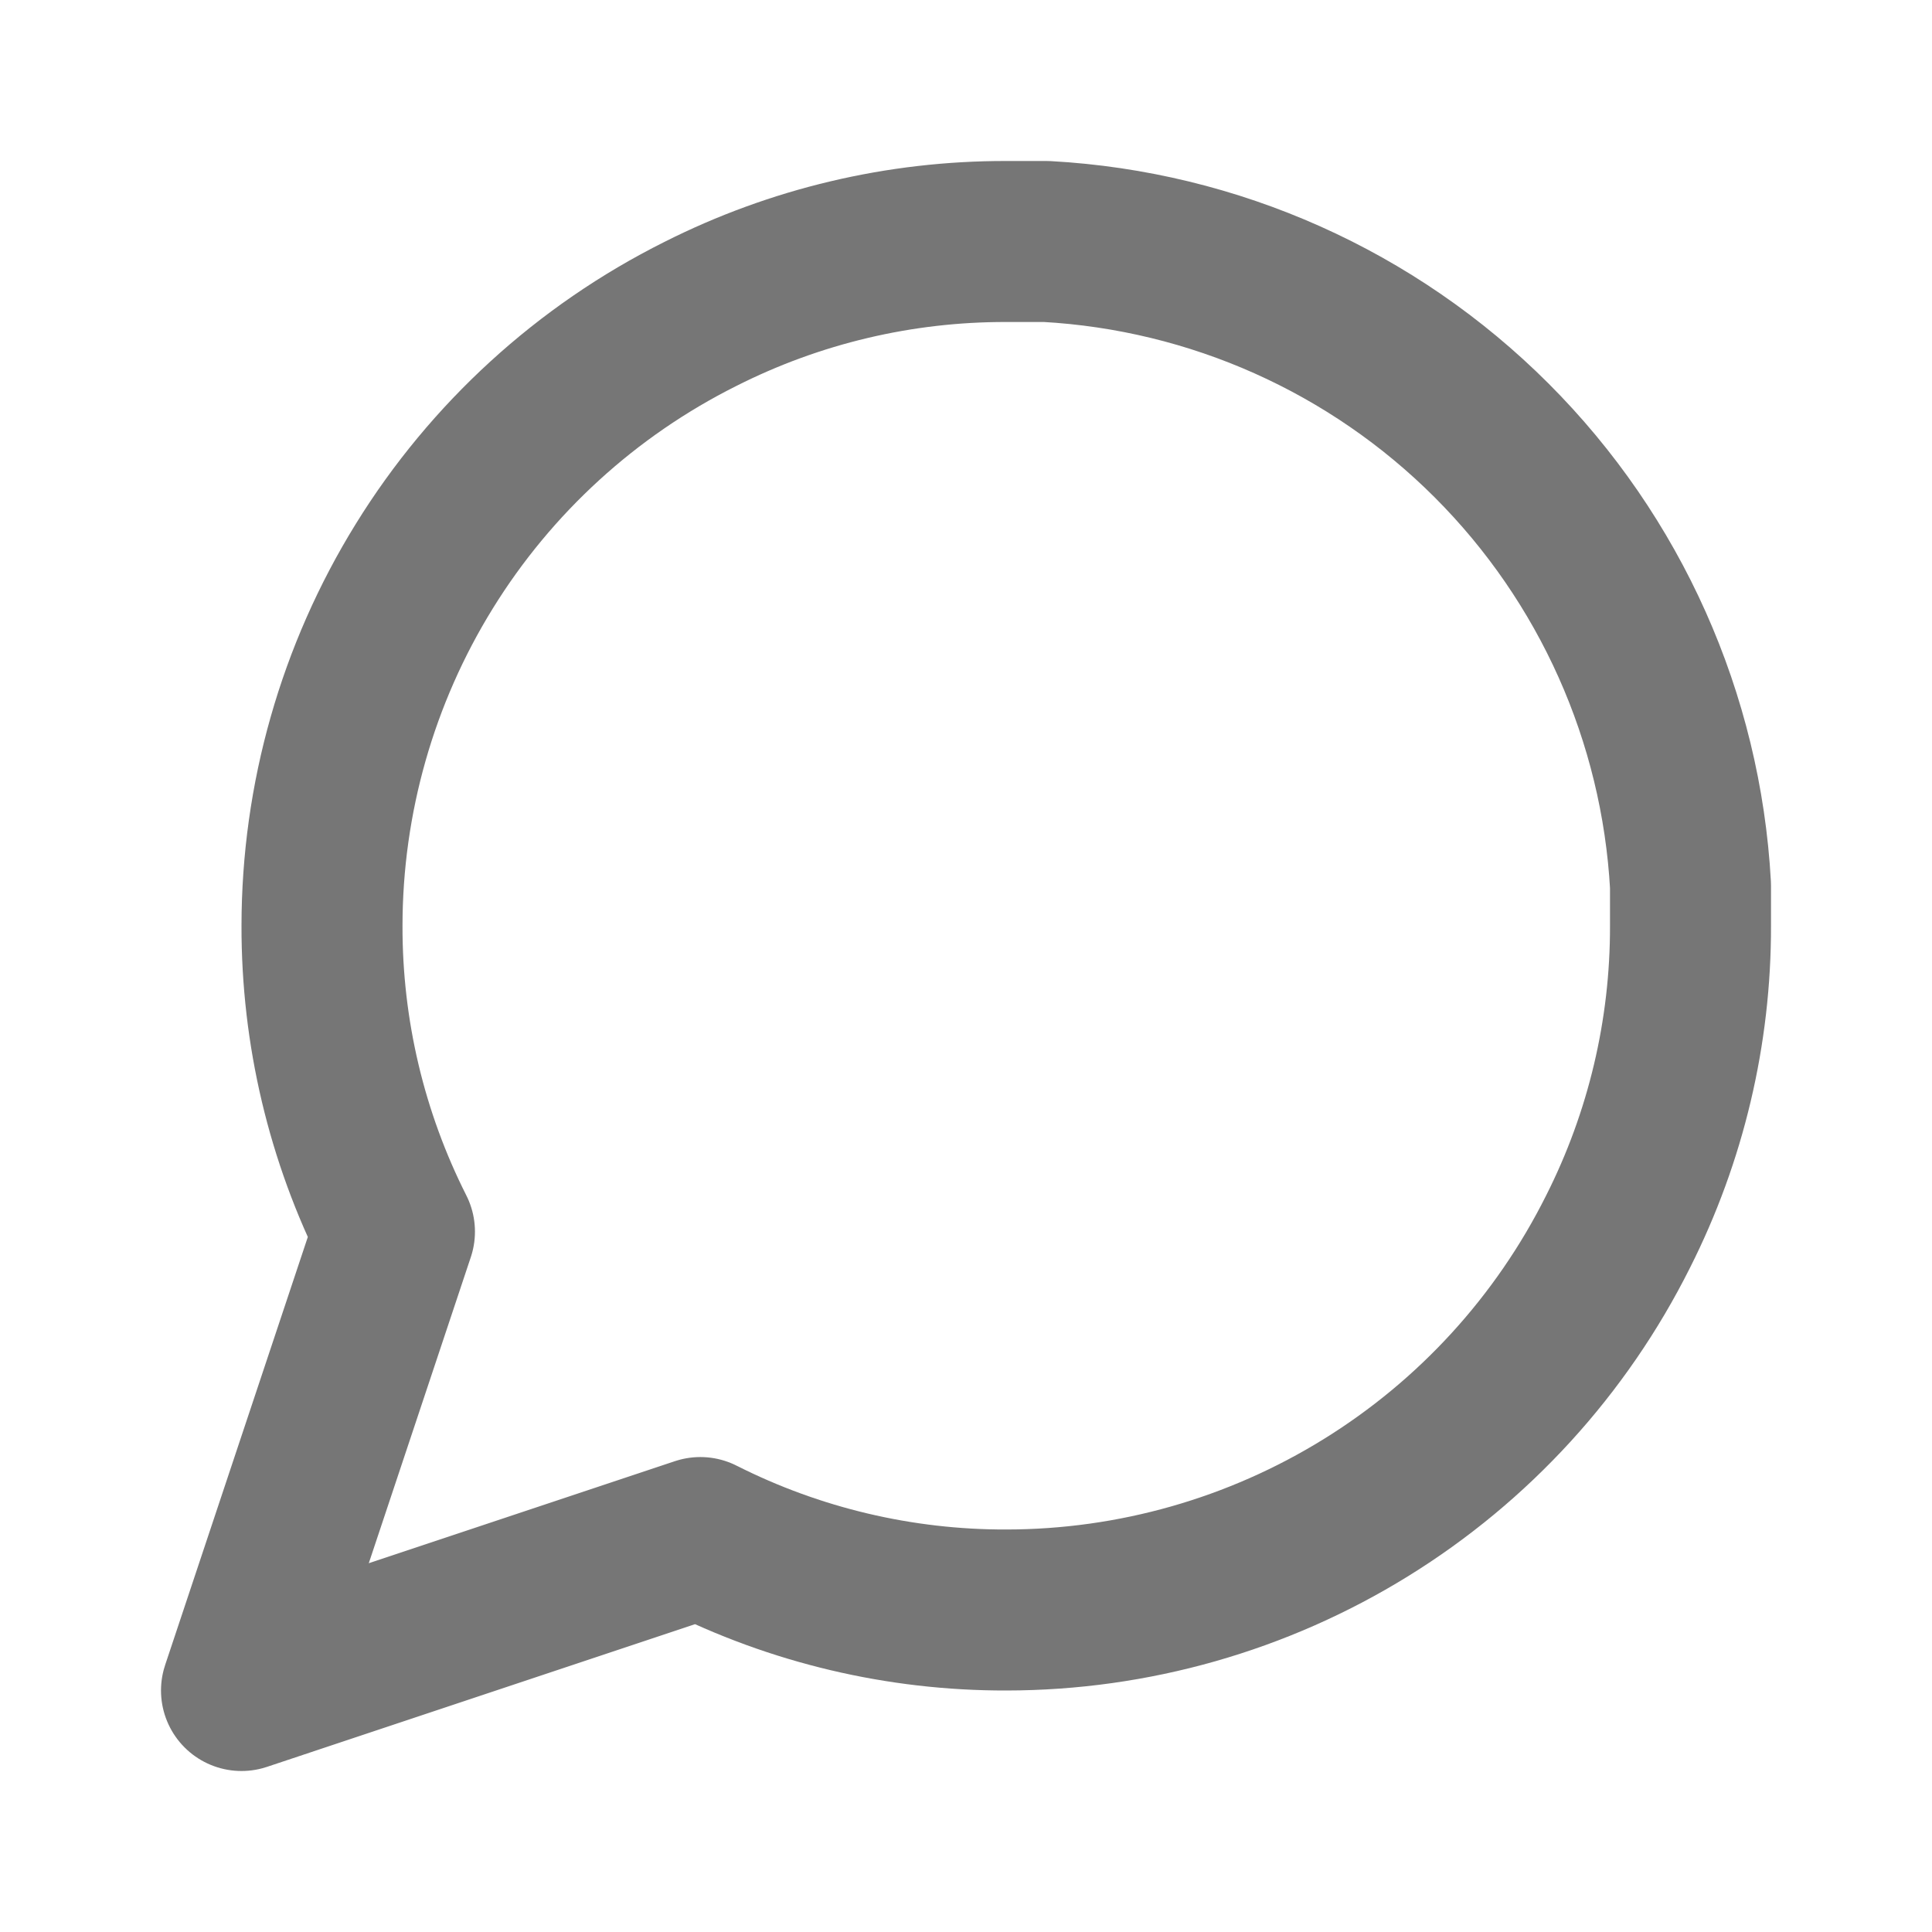
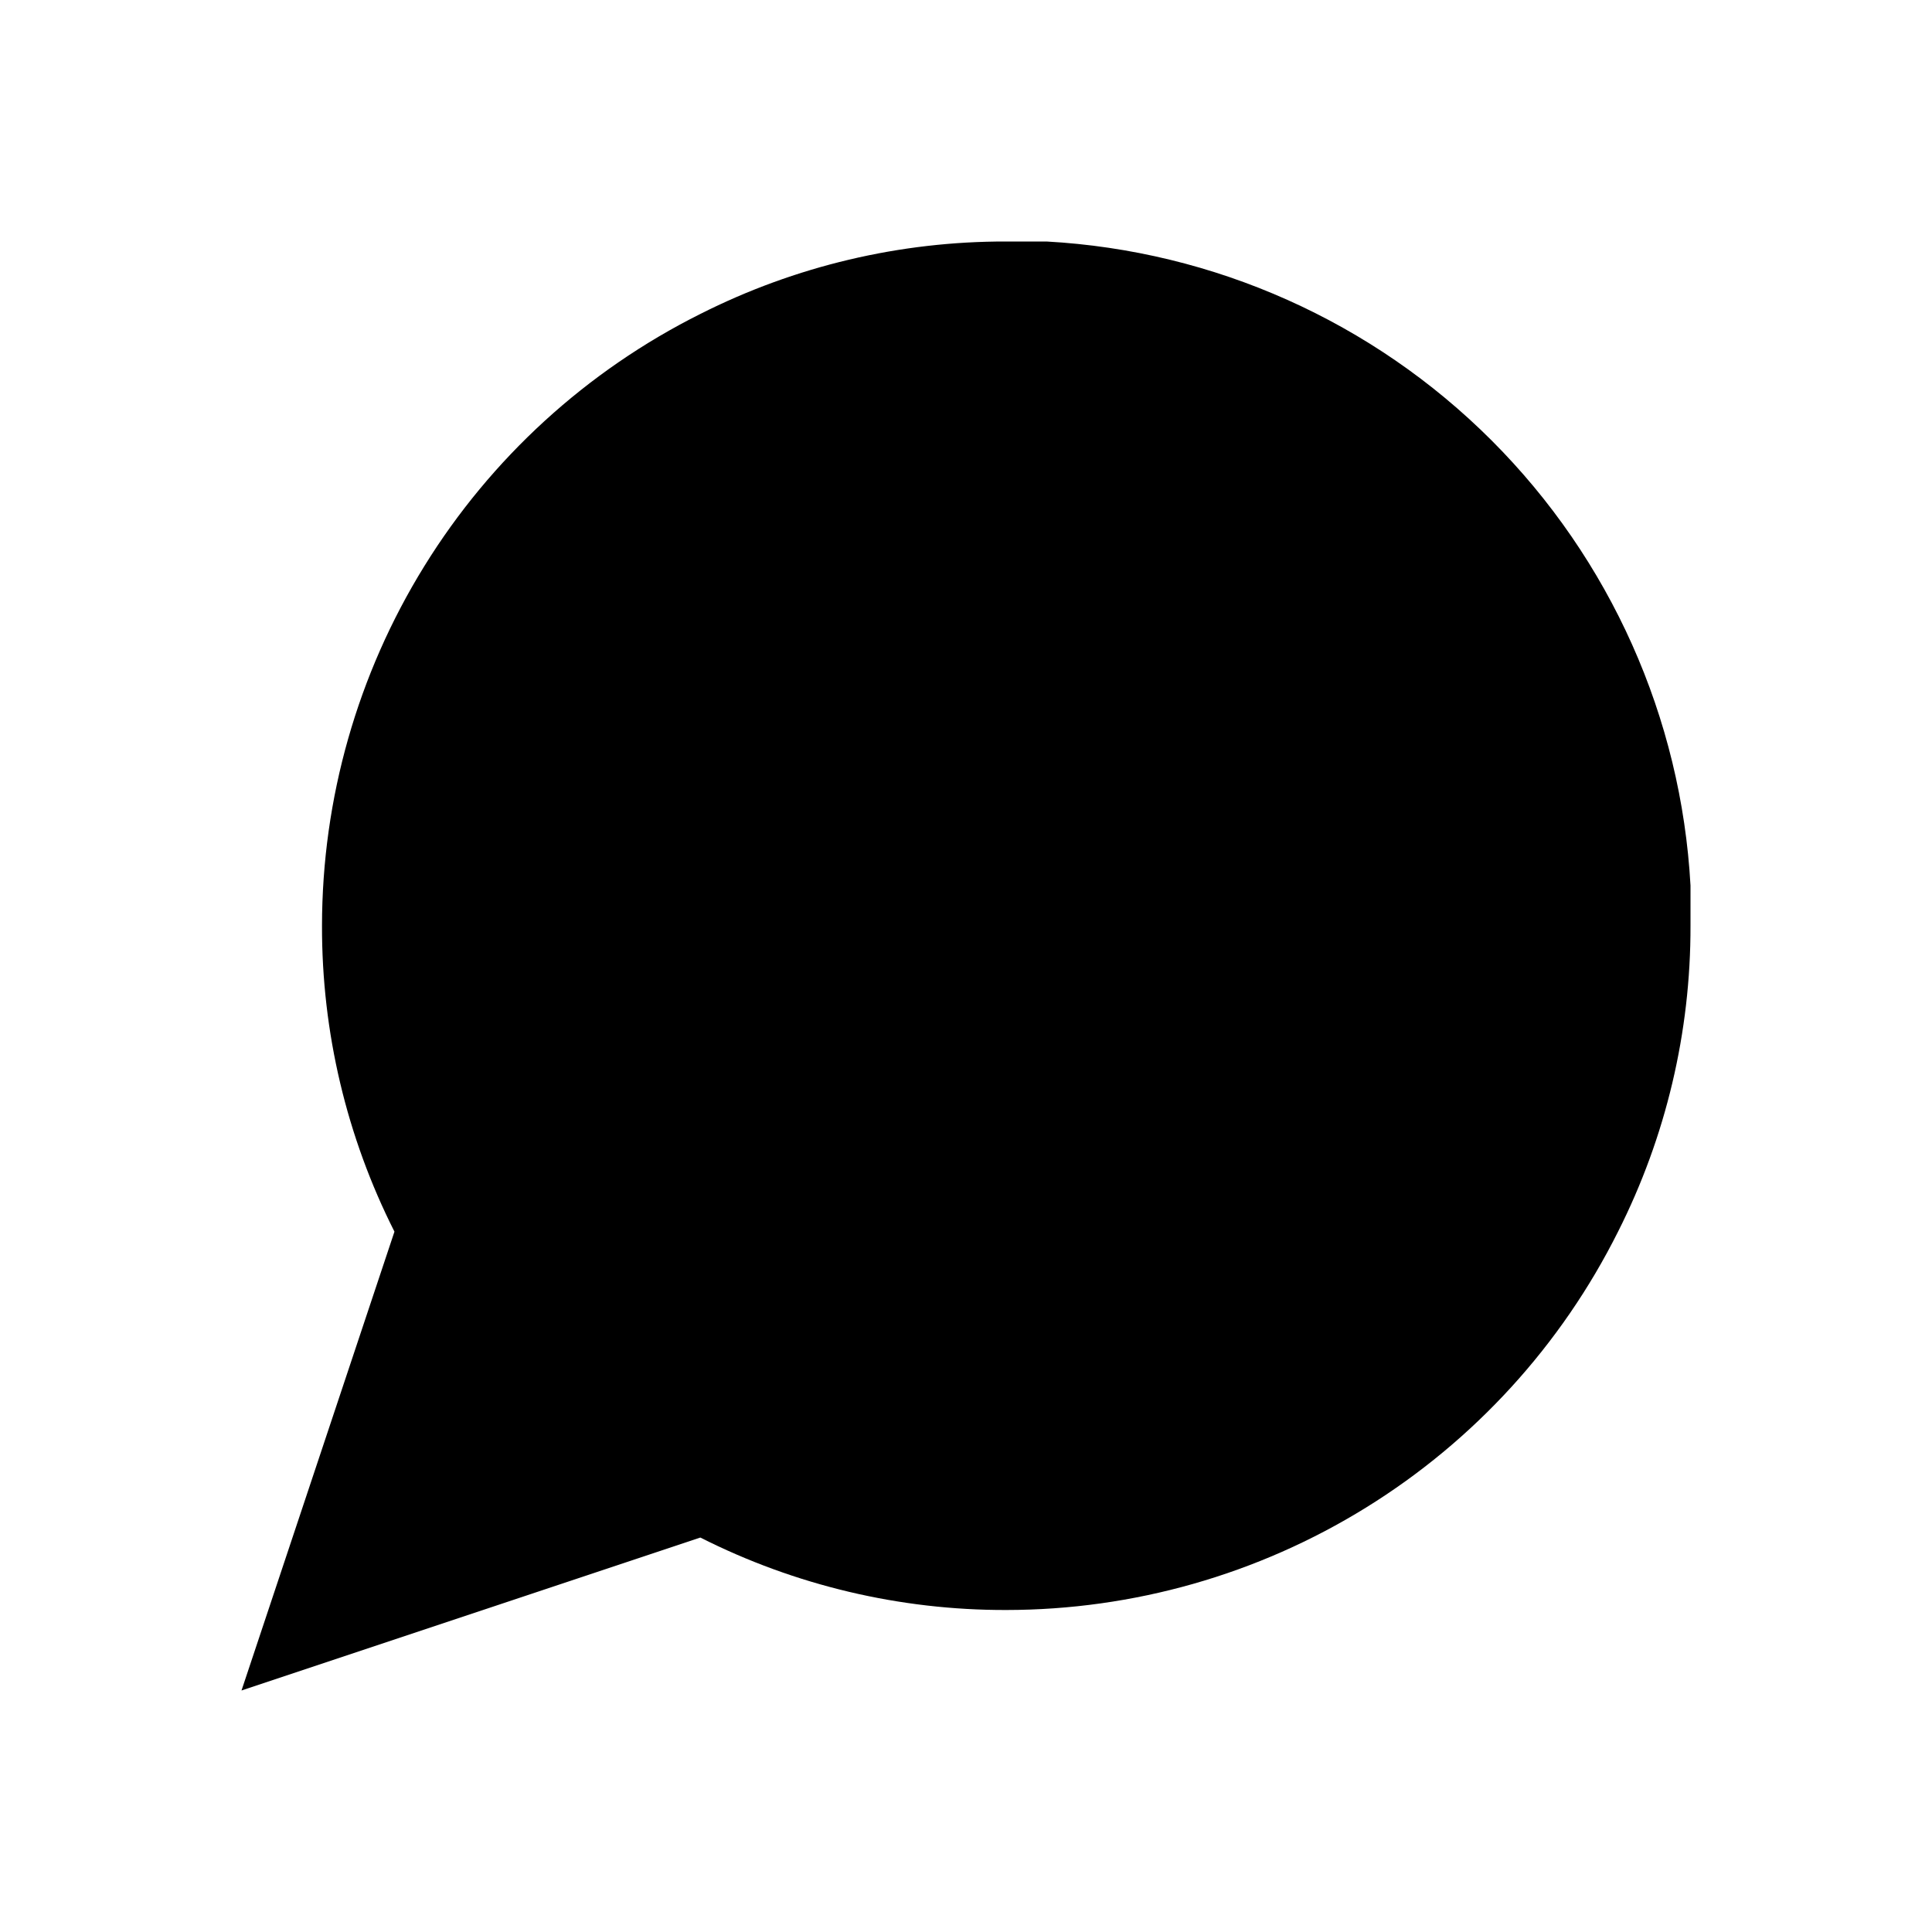
- <svg xmlns="http://www.w3.org/2000/svg" width="24" height="24" viewBox="0 0 24 24" fill="none">
-   <path d="M21 11.5C21.003 12.82 20.695 14.122 20.1 15.3C19.394 16.712 18.31 17.899 16.967 18.729C15.625 19.559 14.078 19.999 12.5 20C11.18 20.003 9.878 19.695 8.7 19.1L3 21L4.9 15.3C4.305 14.122 3.997 12.82 4 11.5C4.001 9.922 4.441 8.375 5.271 7.033C6.101 5.69 7.288 4.606 8.7 3.9C9.878 3.305 11.18 2.997 12.5 3H13C15.084 3.115 17.053 3.995 18.529 5.471C20.005 6.947 20.885 8.916 21 11V11.5Z" stroke="#767676" stroke-width="2" stroke-linecap="round" stroke-linejoin="round" />
+ <svg xmlns="http://www.w3.org/2000/svg" width="24" height="24" viewBox="0 0 24 24" fill="current">
+   <path d="M21 11.5C21.003 12.82 20.695 14.122 20.1 15.3C19.394 16.712 18.31 17.899 16.967 18.729C15.625 19.559 14.078 19.999 12.5 20C11.18 20.003 9.878 19.695 8.7 19.1L3 21L4.9 15.3C4.305 14.122 3.997 12.82 4 11.5C4.001 9.922 4.441 8.375 5.271 7.033C6.101 5.69 7.288 4.606 8.7 3.9C9.878 3.305 11.18 2.997 12.5 3H13C15.084 3.115 17.053 3.995 18.529 5.471C20.005 6.947 20.885 8.916 21 11V11.5Z" stroke="current" stroke-width="2" stroke-linecap="round" stroke-linejoin="round" />
</svg>
